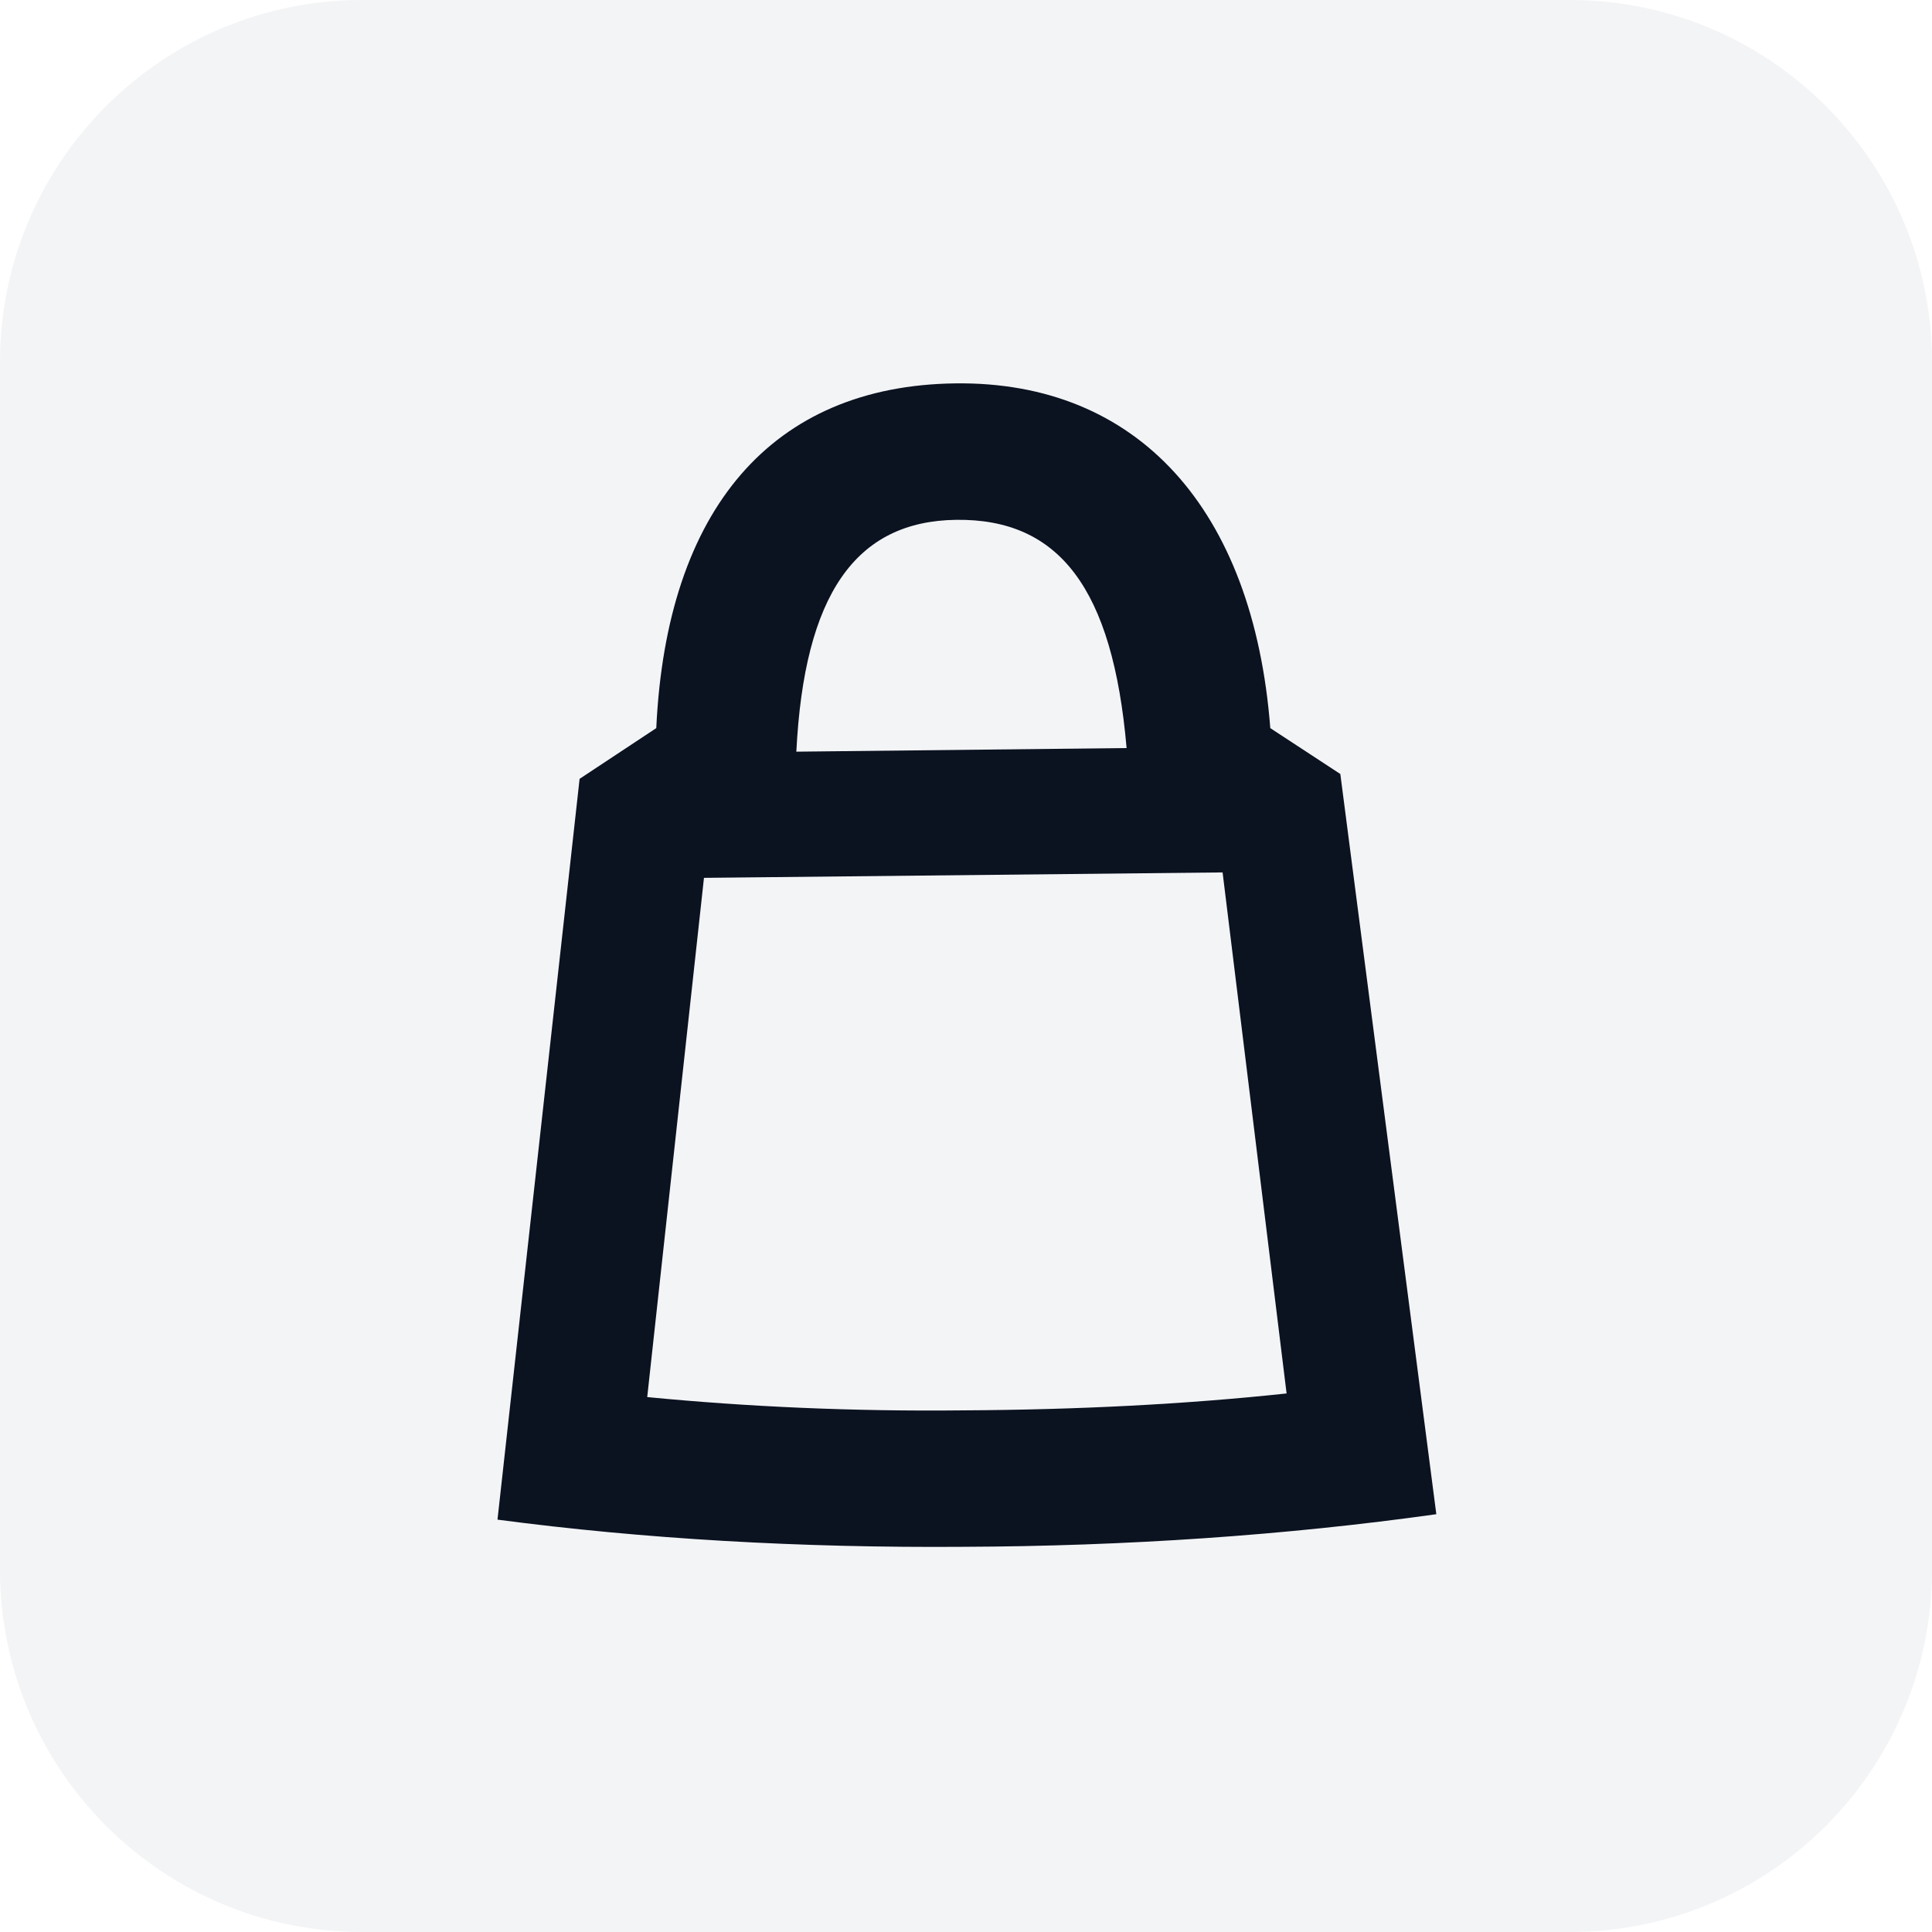
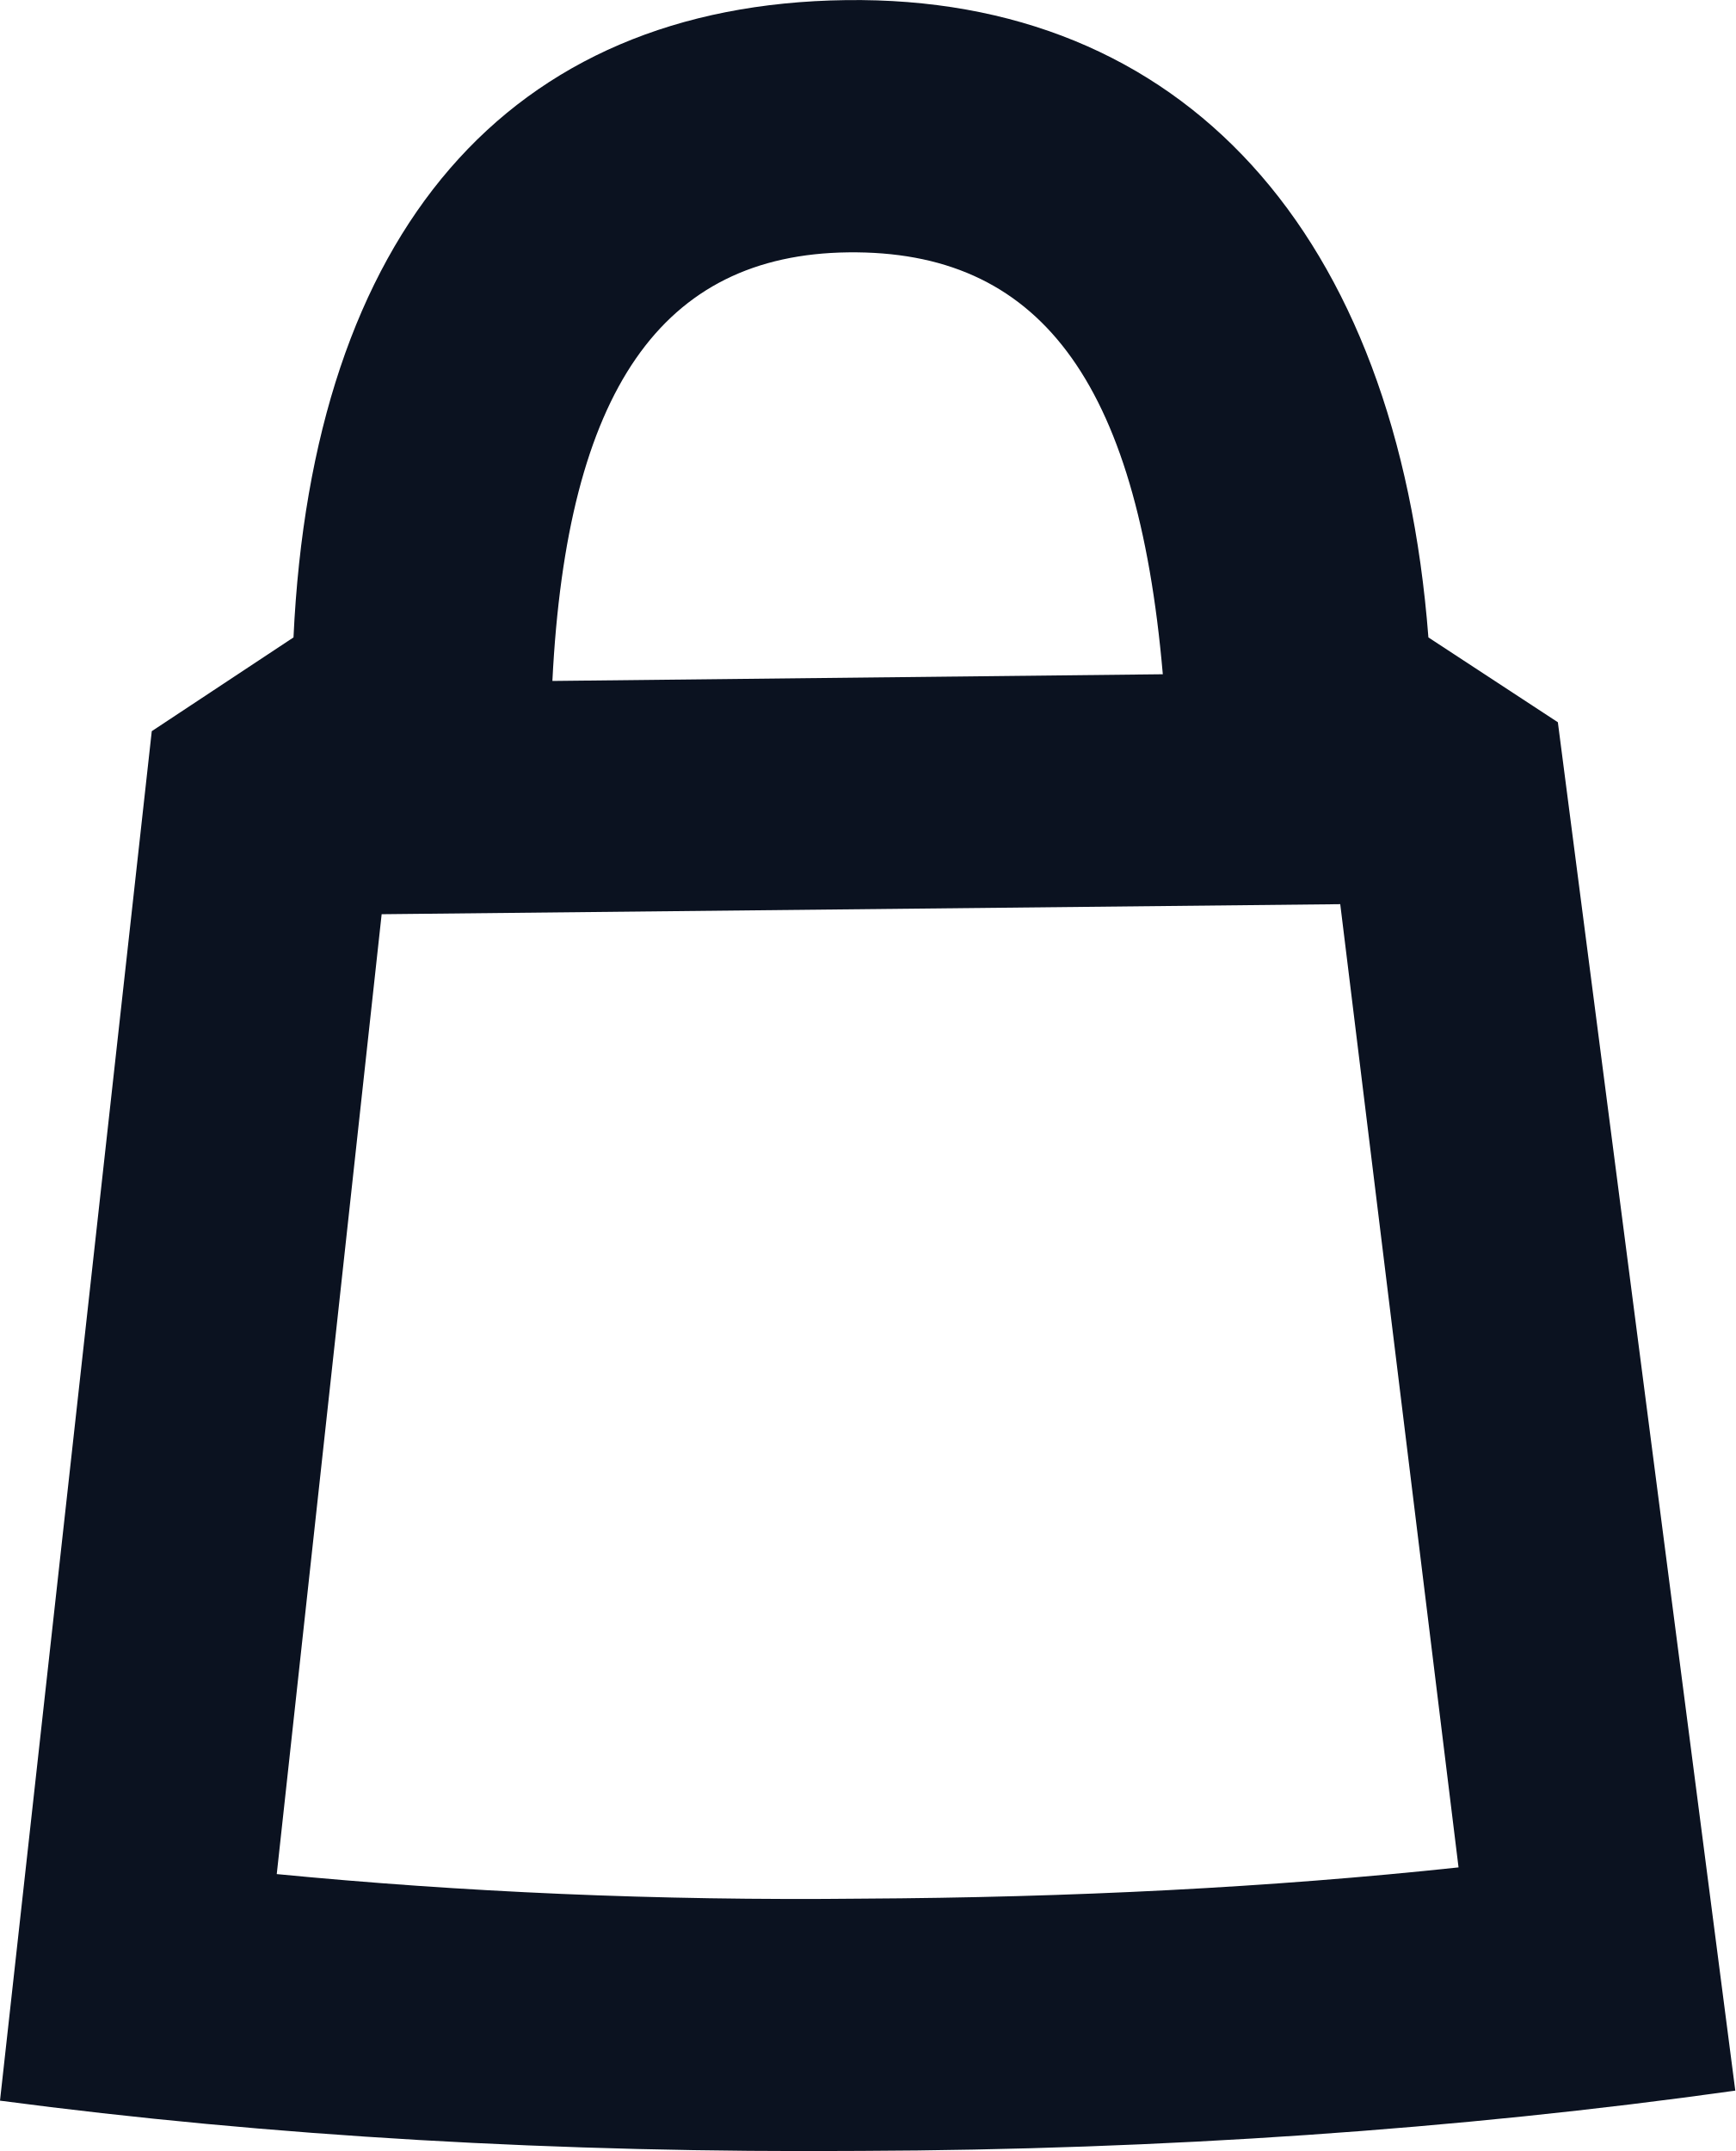
- <svg xmlns="http://www.w3.org/2000/svg" viewBox="0 0 64 64">
-   <rect width="64" height="64" rx="12" fill="#f3f4f6" />
-   <path fill="#0b1220" fill-rule="evenodd" transform="translate(8 8) scale(2)" d="M11.82 2.35c-3.03.04-4.78 2.08-4.95 5.71L5.6 8.9 4.24 21.17c2.42.32 5.02.47 7.72.45 2.69-.01 5.34-.19 7.83-.54L18.2 8.82l-1.16-.76c-.28-3.63-2.2-5.75-5.22-5.71Zm.02 2.26c1.7-.02 2.59 1.13 2.82 3.78l-5.47.06c.13-2.6.98-3.82 2.65-3.84ZM7.66 10.54l8.59-.09 1.06 8.63c-1.68.18-3.47.27-5.35.28-1.84.02-3.59-.06-5.24-.22l.94-8.6Z" />
+ <svg xmlns="http://www.w3.org/2000/svg" viewBox="4.24 2.349 15.55 19.272">
+   <path fill="#0b1220" fill-rule="evenodd" d="M11.82 2.35c-3.03.04-4.78 2.08-4.95 5.71L5.6 8.9 4.24 21.17c2.42.32 5.02.47 7.72.45 2.69-.01 5.34-.19 7.83-.54L18.2 8.82l-1.16-.76c-.28-3.63-2.2-5.75-5.22-5.71Zm.02 2.26c1.7-.02 2.59 1.13 2.82 3.78l-5.47.06c.13-2.6.98-3.82 2.65-3.84ZM7.66 10.54l8.59-.09 1.06 8.63c-1.68.18-3.47.27-5.35.28-1.84.02-3.59-.06-5.24-.22l.94-8.6Z" />
</svg>
